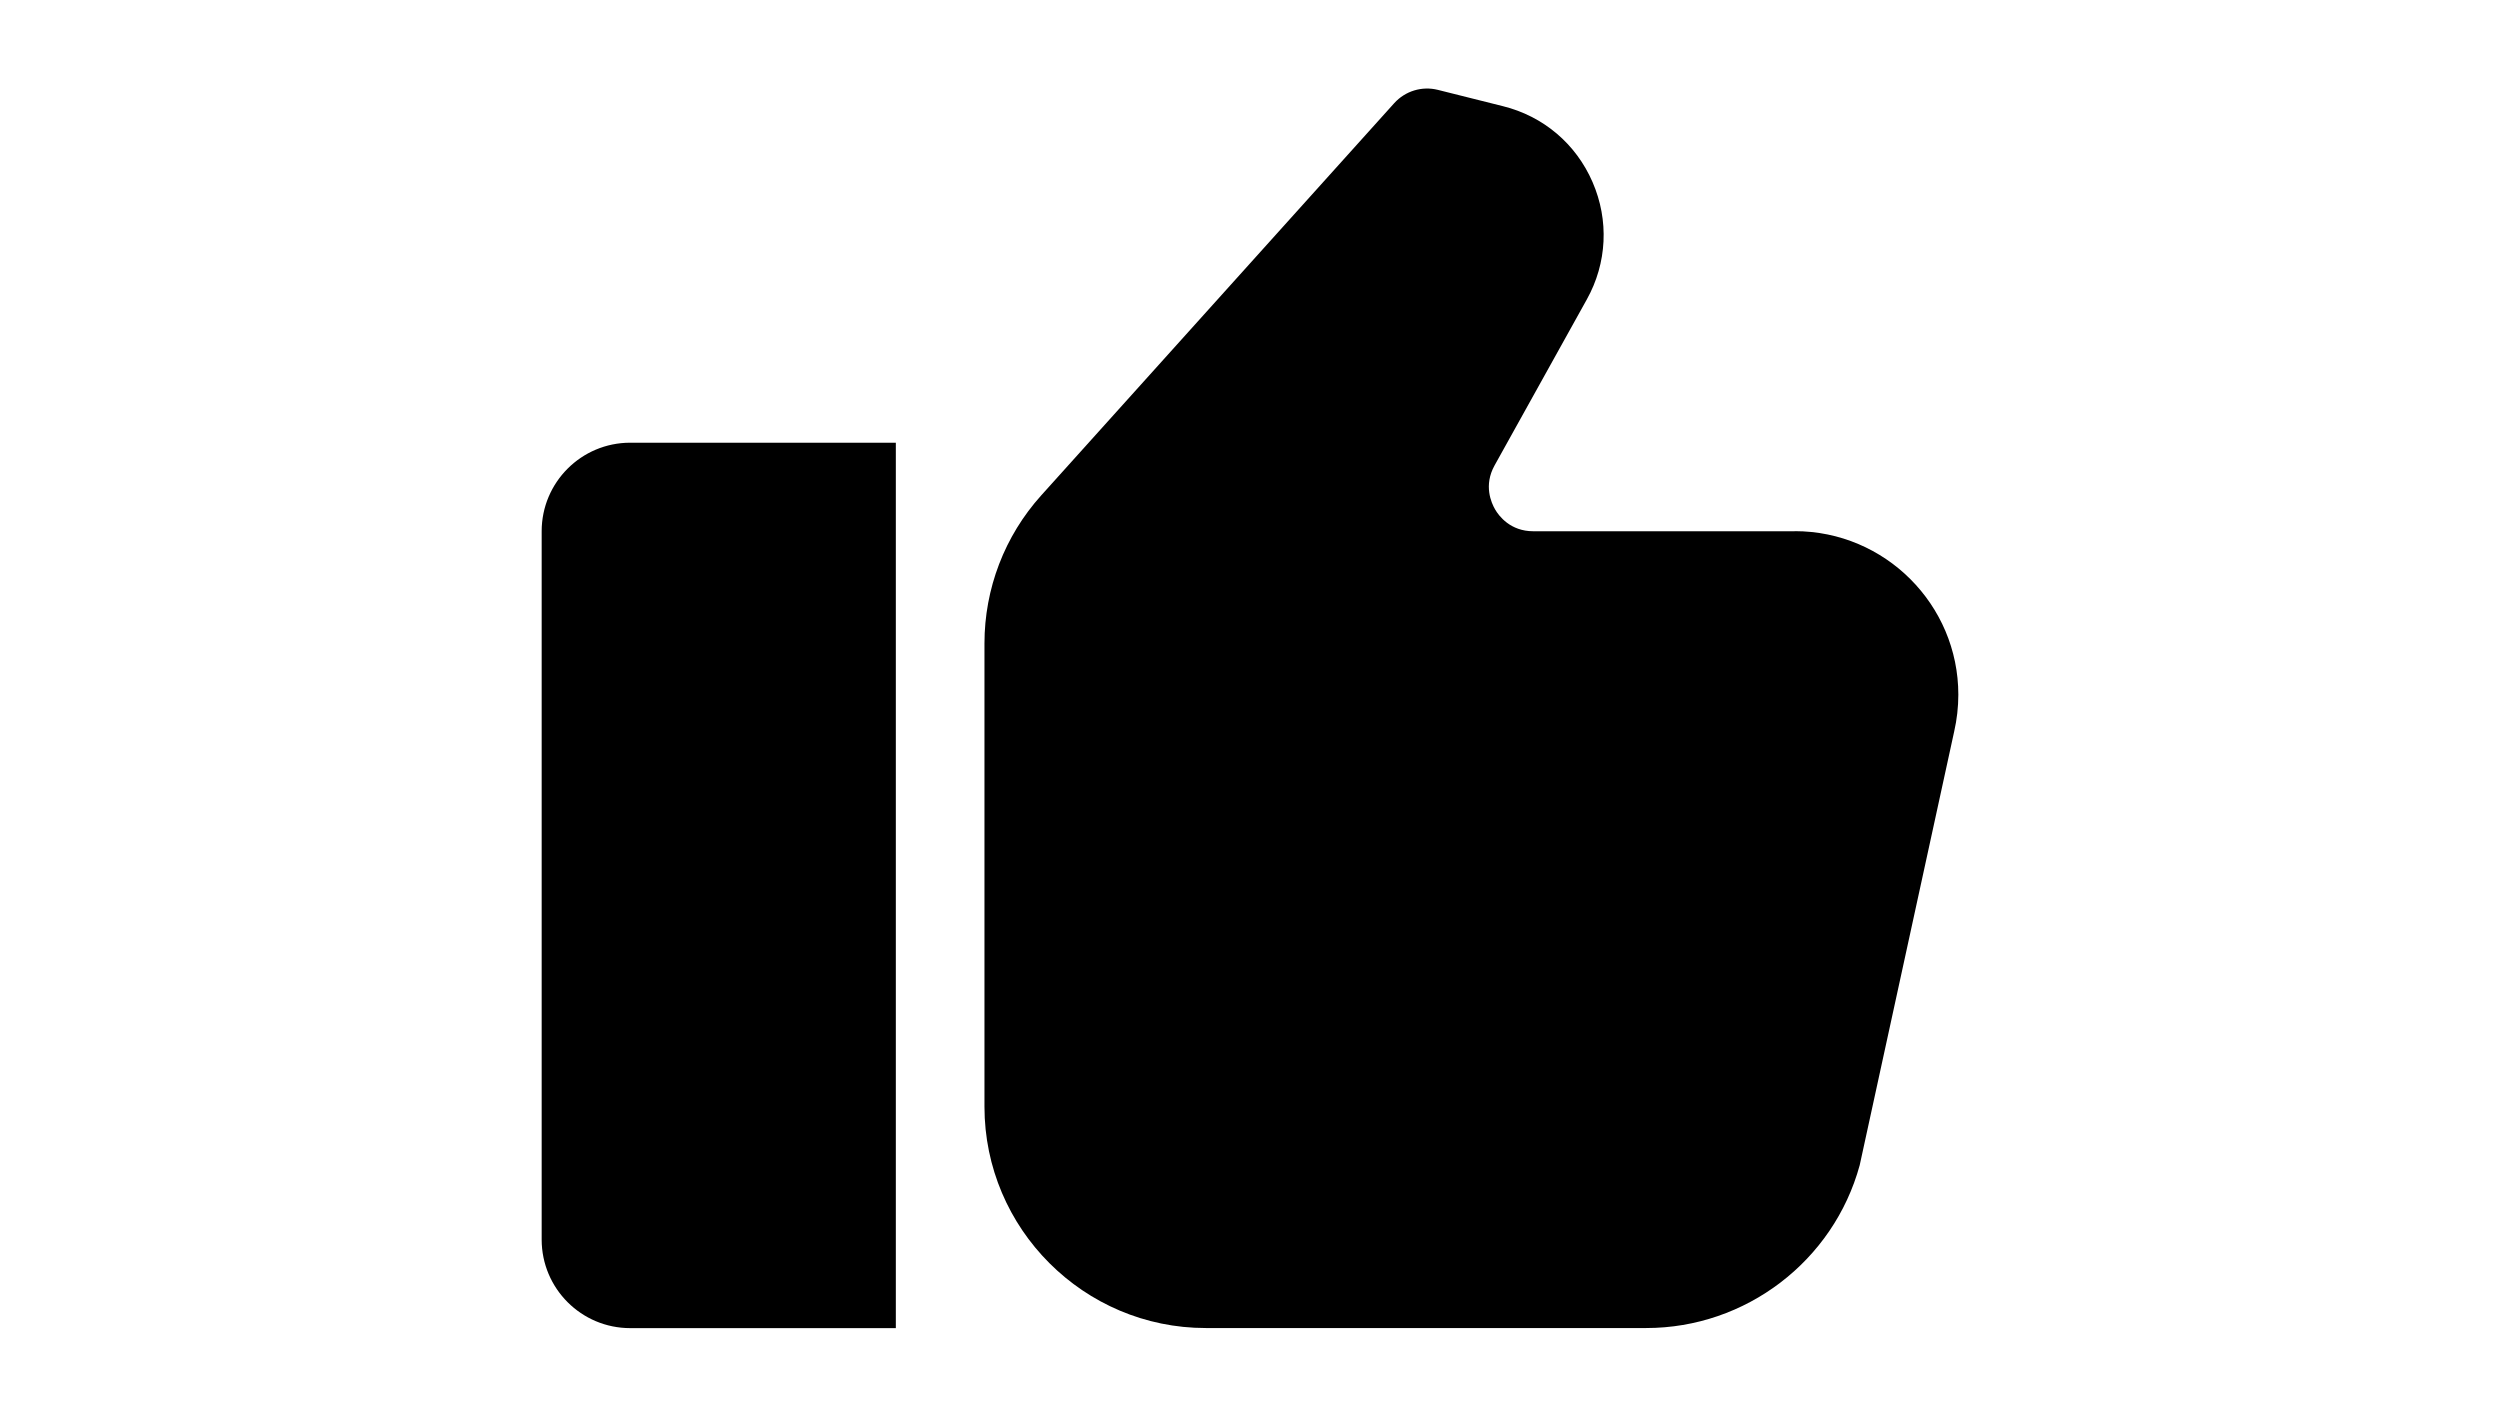
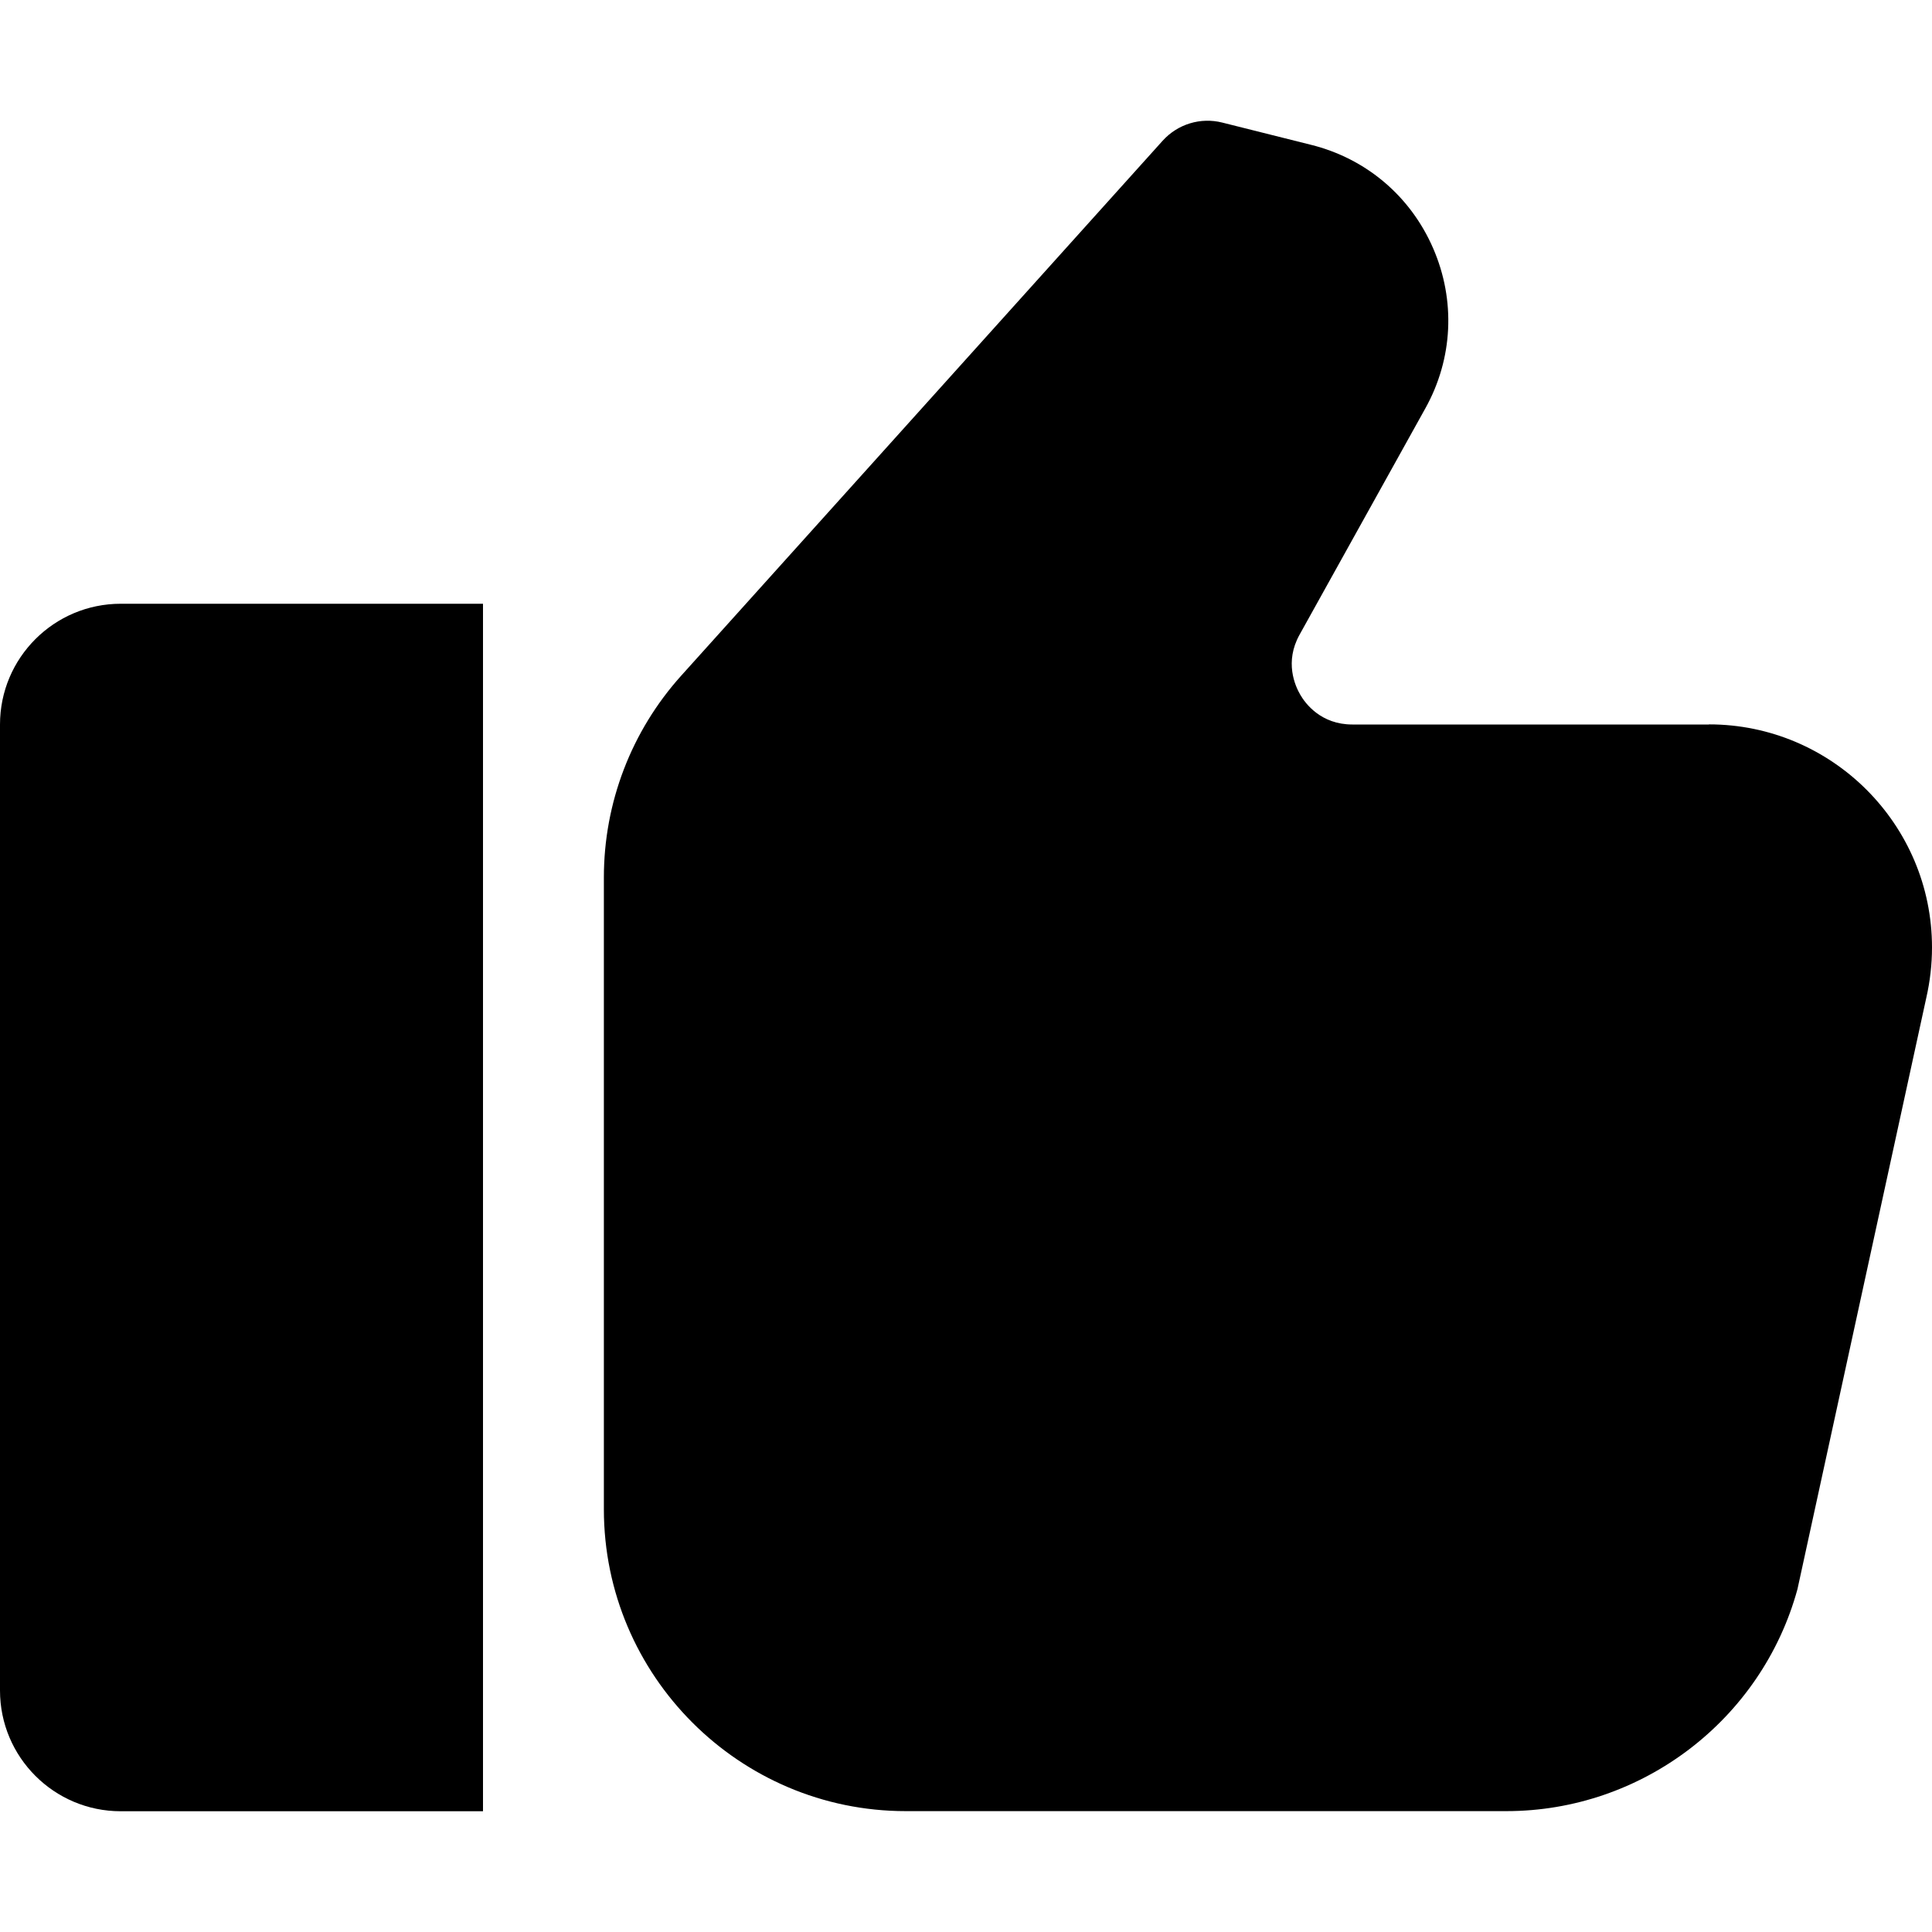
- <svg xmlns="http://www.w3.org/2000/svg" height="17" viewBox="0 0 16 16" width="30">
+ <svg xmlns="http://www.w3.org/2000/svg" height="512" viewBox="0 0 16 16" width="512">
  <path d="m0 1v8c0 .552.448 1 1 1h3v-10h-3c-.552 0-1 .448-1 1z" transform="translate(0 5)" />
  <path d="m9.153 5.03h-2.954c-.258 0-.388-.172-.431-.247-.043-.074-.131-.271-.006-.496l1.042-1.875c.229-.411.252-.894.065-1.325-.187-.432-.556-.745-1.013-.858l-.734-.184c-.179-.045-.368.012-.493.15l-3.987 4.43c-.414.46-.641 1.054-.641 1.672v5.232c0 1.378 1.122 2.5 2.5 2.5l4.974-0c1.123 0 2.115-.756 2.411-1.839l1.067-4.898c.031-.136.047-.276.047-.416 0-1.018-.829-1.847-1.847-1.847z" transform="translate(5 .97)" />
</svg>
